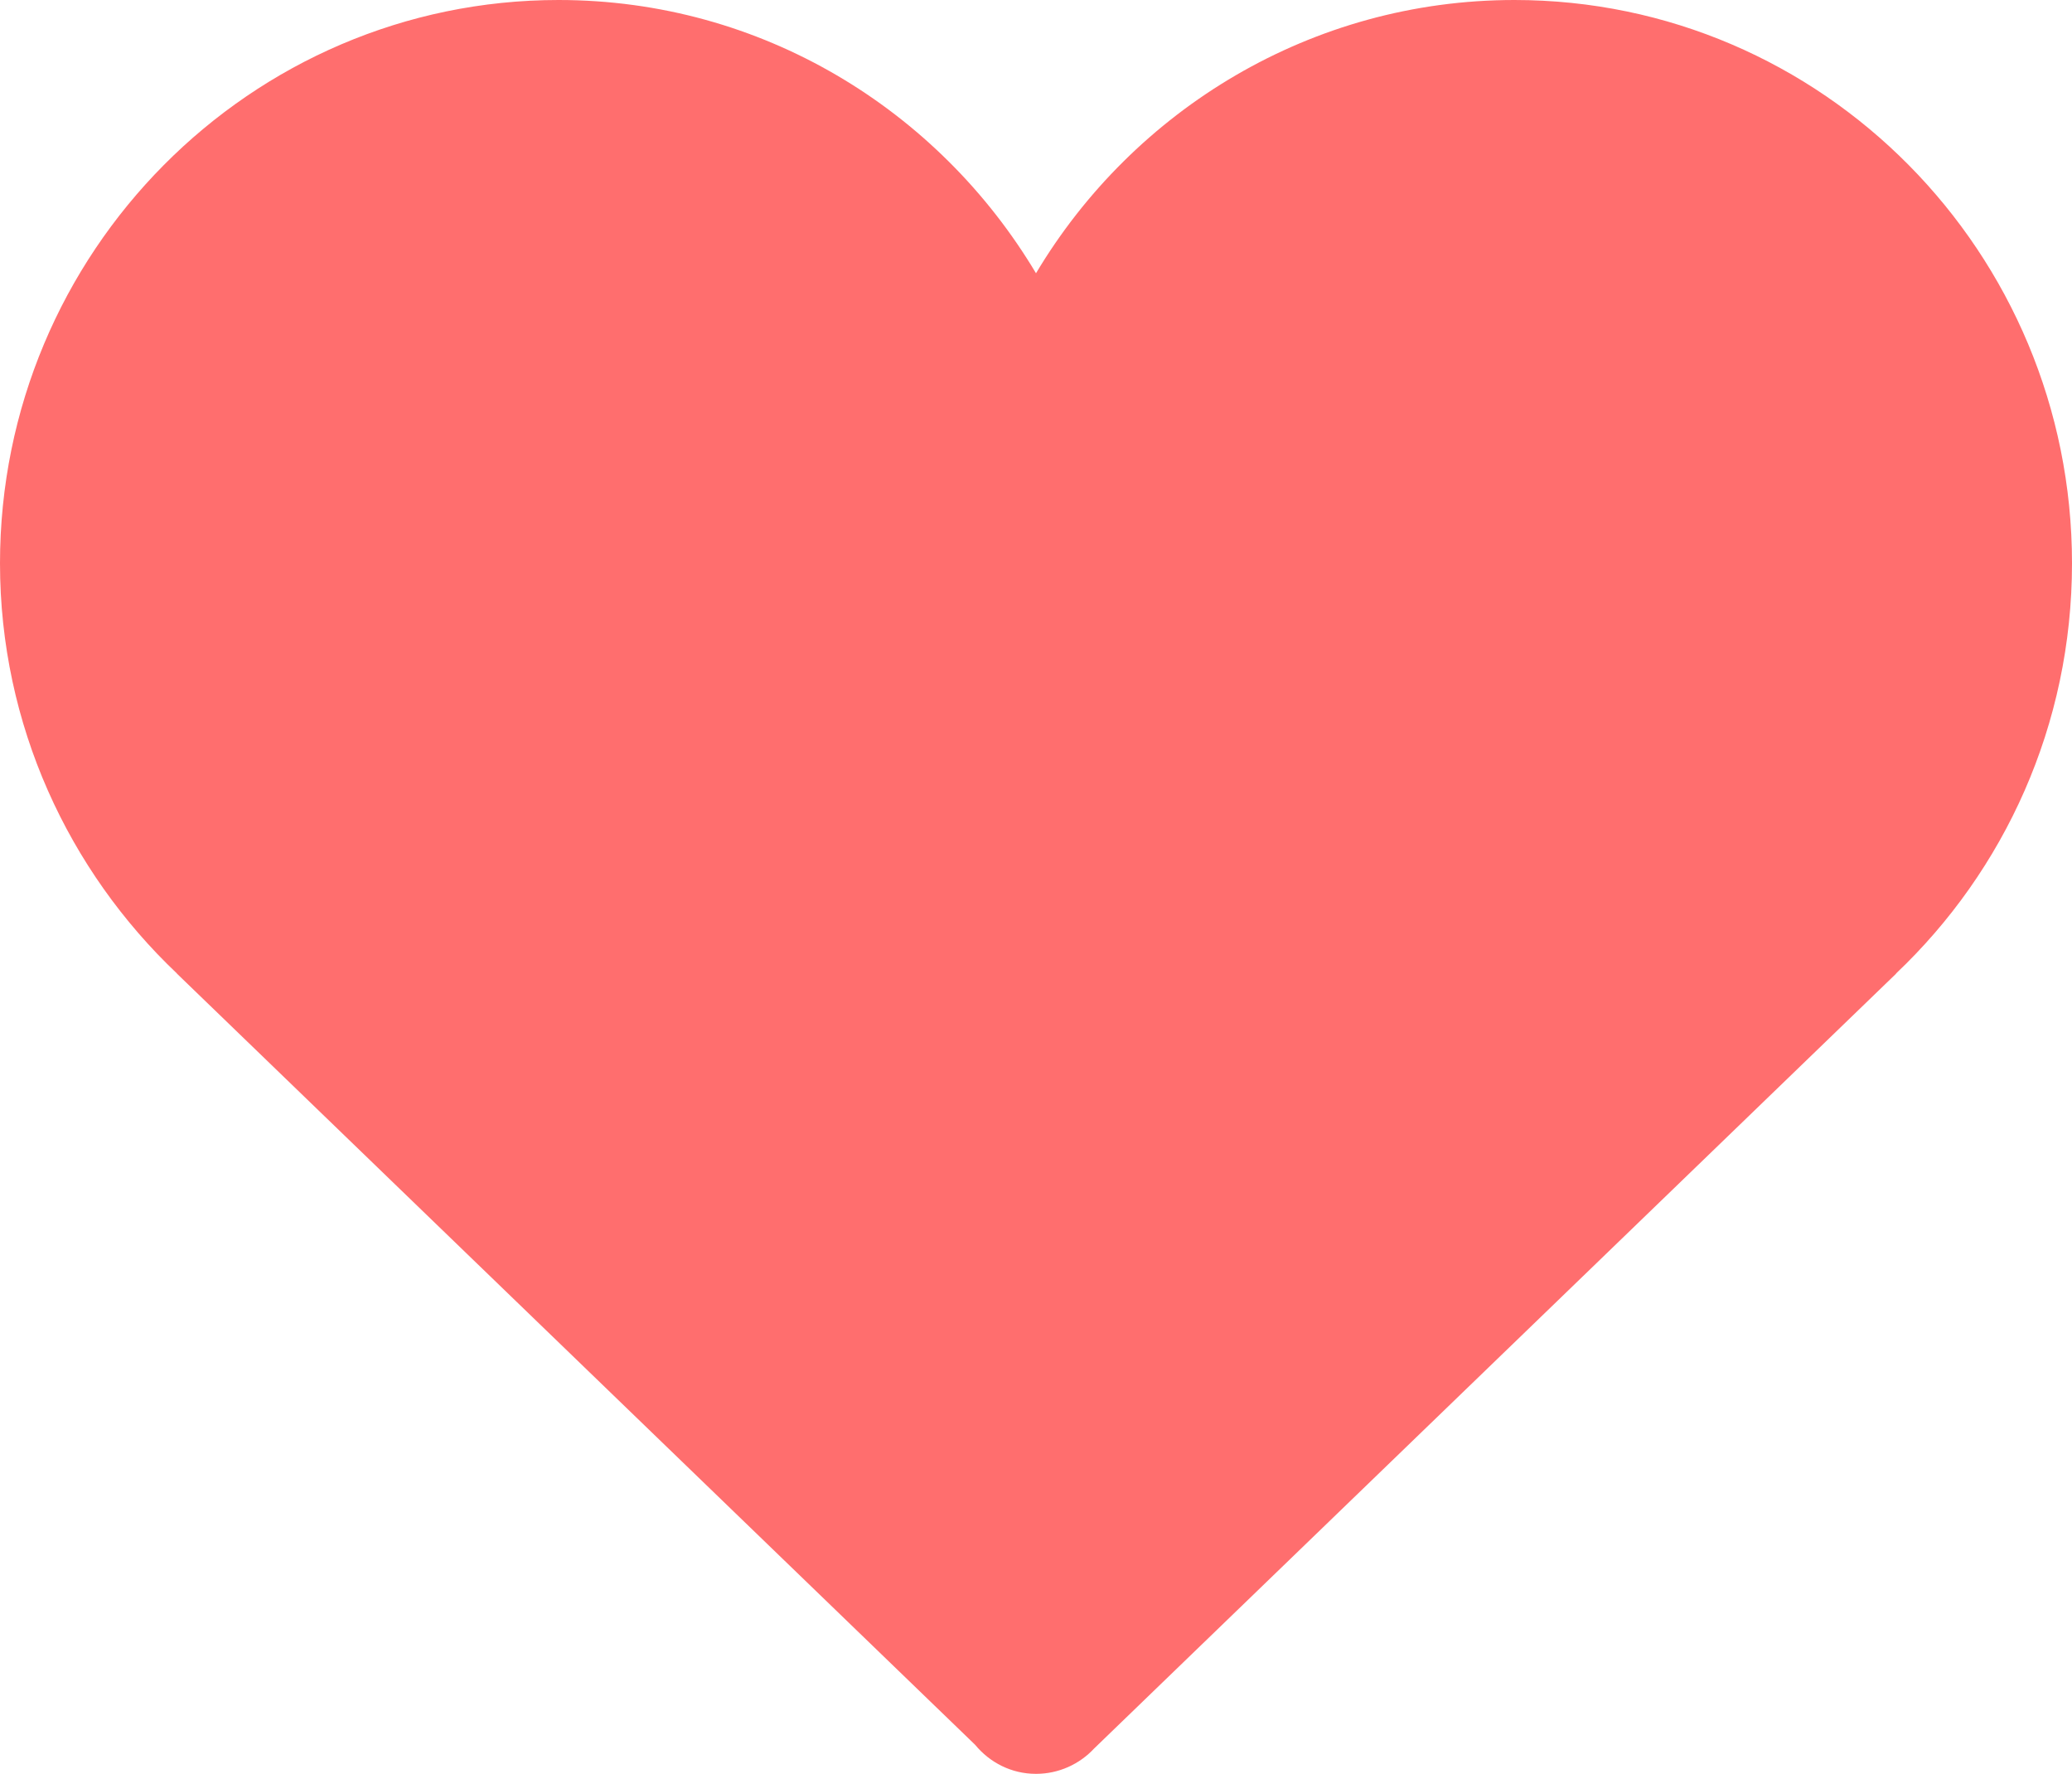
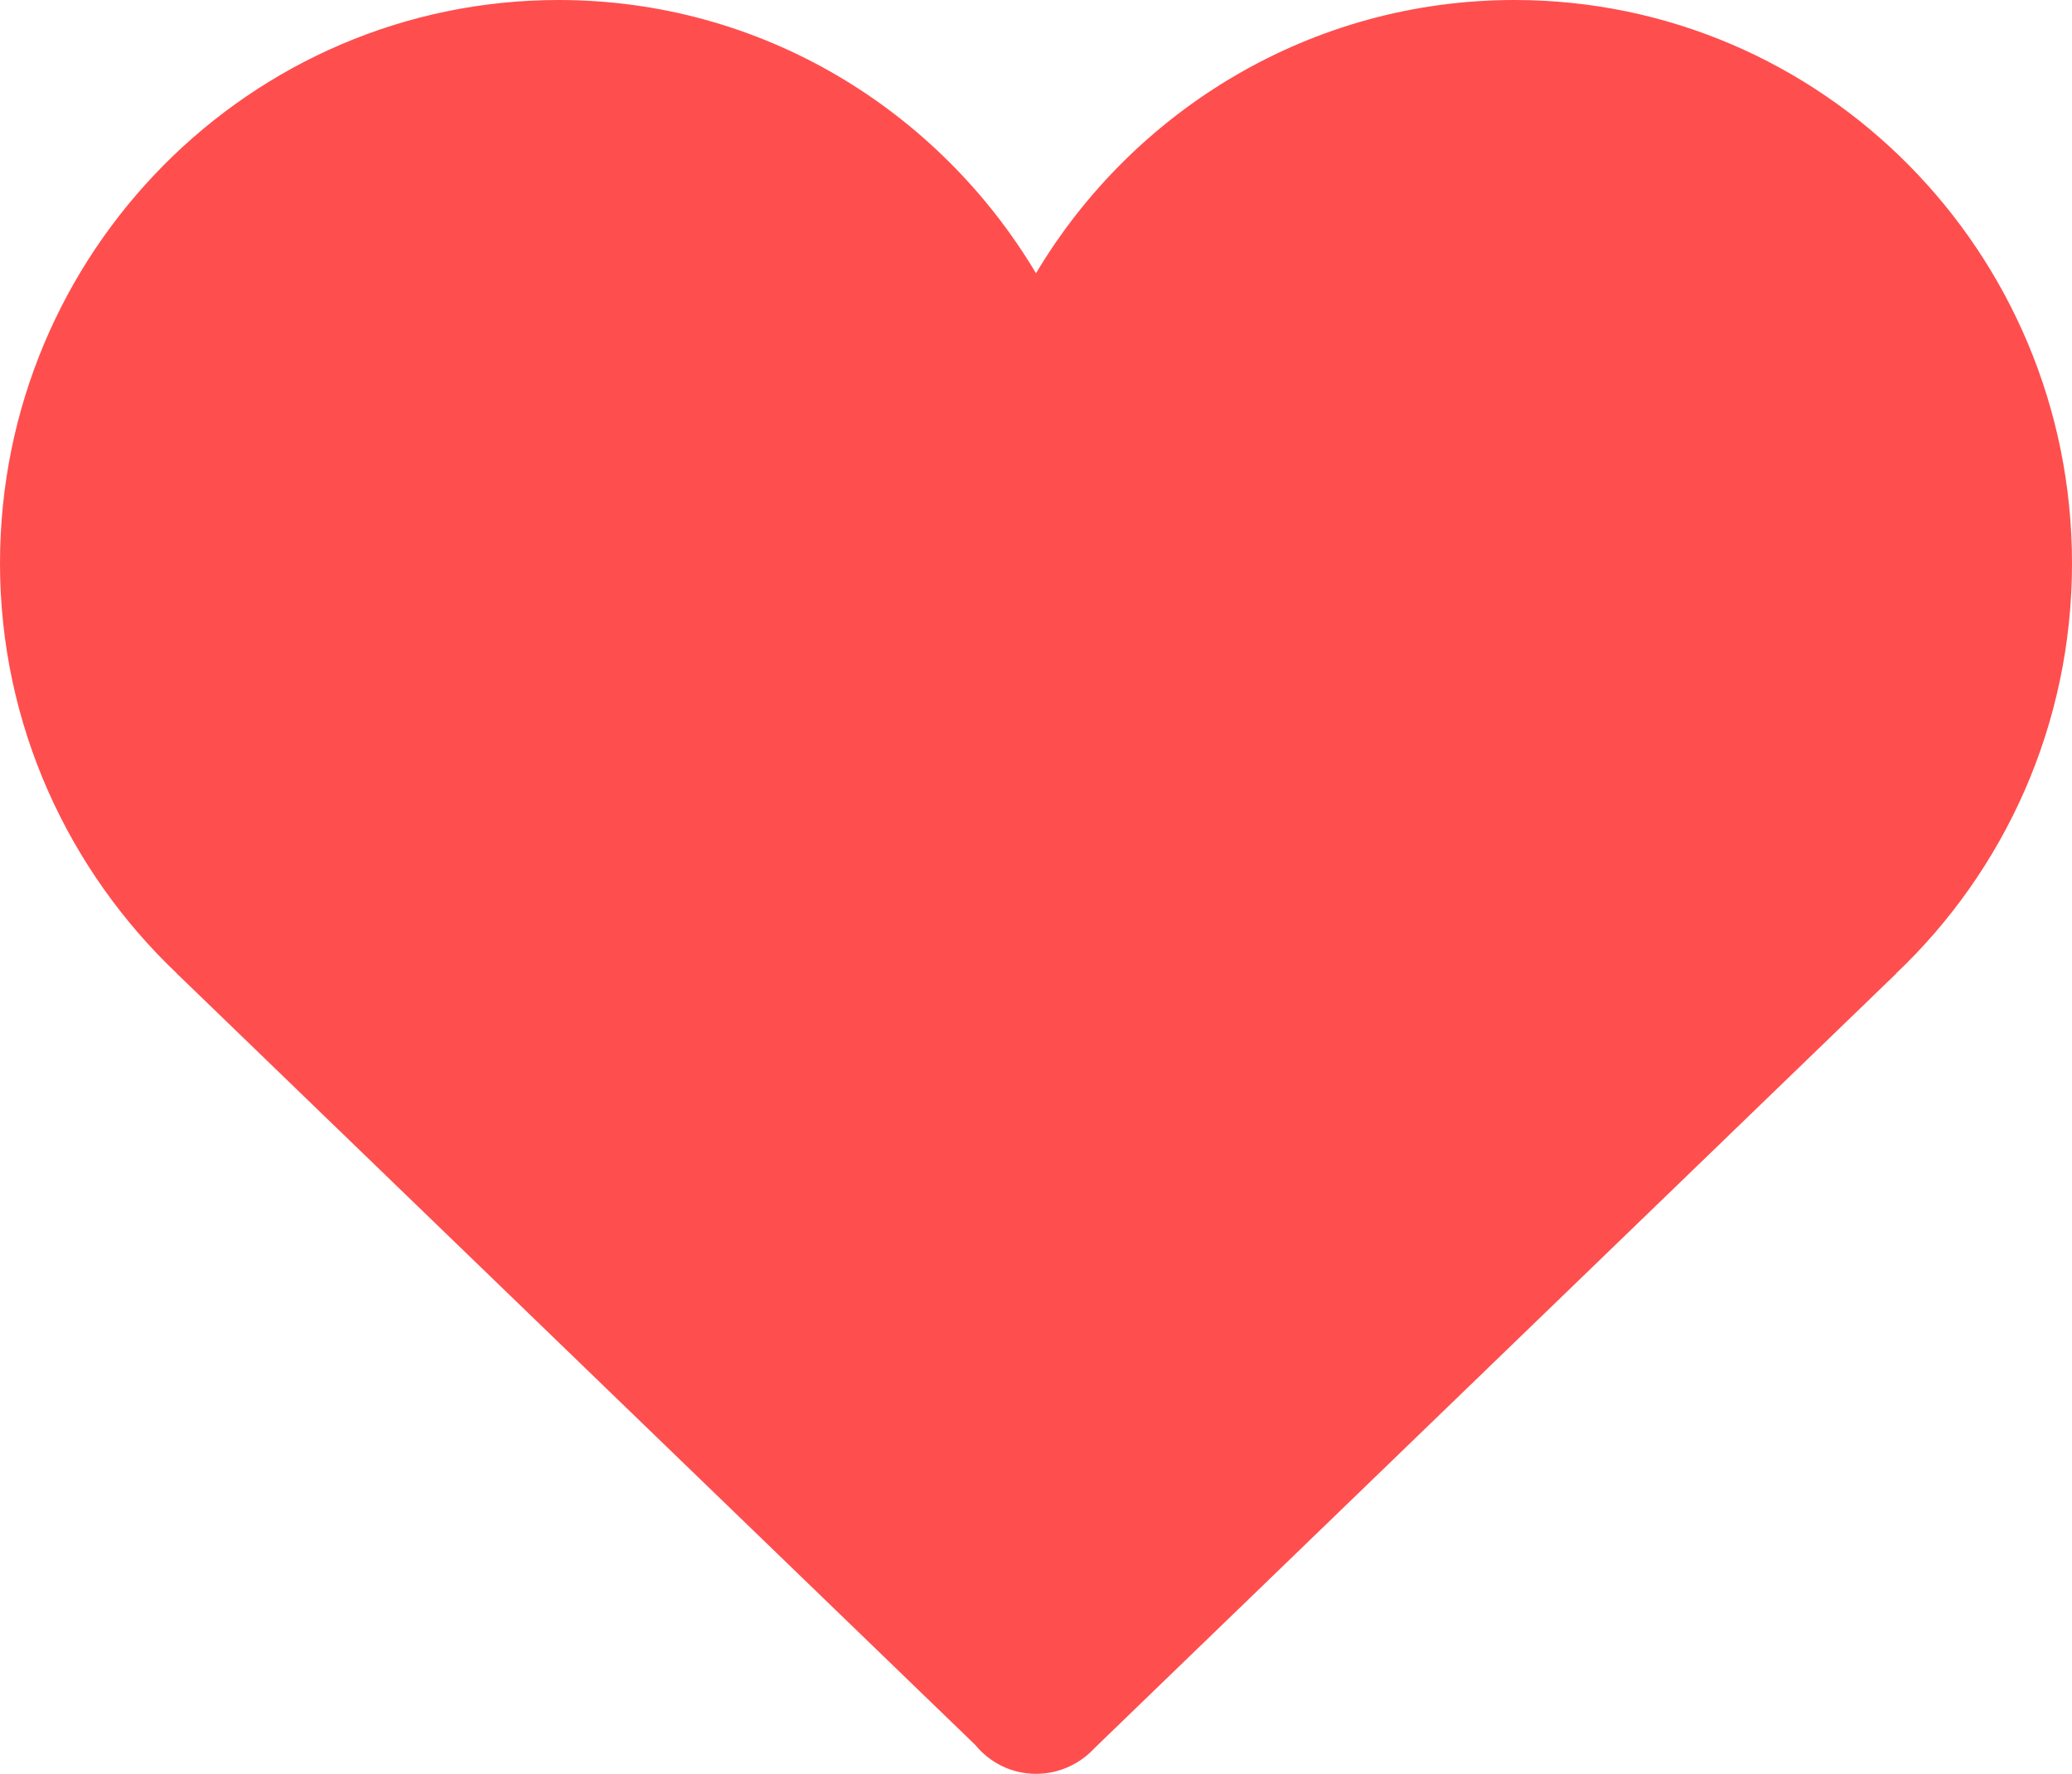
<svg xmlns="http://www.w3.org/2000/svg" version="1.1" id="Layer_1" x="0px" y="0px" width="500px" height="427.963px" viewBox="0 0 500 427.963" enable-background="new 0 0 500 427.963" xml:space="preserve">
-   <path opacity="0.75" fill="#FF3E3E" enable-background="new    " d="M500,135.902C500,60.89,439.764,0,365.452,0  C316.5,0,273.542,26.473,250,65.925C226.458,26.473,183.75,0,134.793,0C60.477,0.004,0,60.885,0,135.902  c0,39.03,16.588,74.2,42.708,98.973h-0.037L235.3,420.944c3.535,4.288,8.765,7.019,14.7,7.019c5.504,0,10.527-2.354,14.029-6.116  l193.563-186.971h-0.061C483.671,210.102,500,174.941,500,135.902" />
+   <path opacity="1" fill="#FF4E4E" enable-background="new    " d="M500,135.902C500,60.89,439.764,0,365.452,0  C316.5,0,273.542,26.473,250,65.925C226.458,26.473,183.75,0,134.793,0C60.477,0.004,0,60.885,0,135.902  c0,39.03,16.588,74.2,42.708,98.973h-0.037L235.3,420.944c3.535,4.288,8.765,7.019,14.7,7.019c5.504,0,10.527-2.354,14.029-6.116  l193.563-186.971h-0.061C483.671,210.102,500,174.941,500,135.902" />
</svg>
